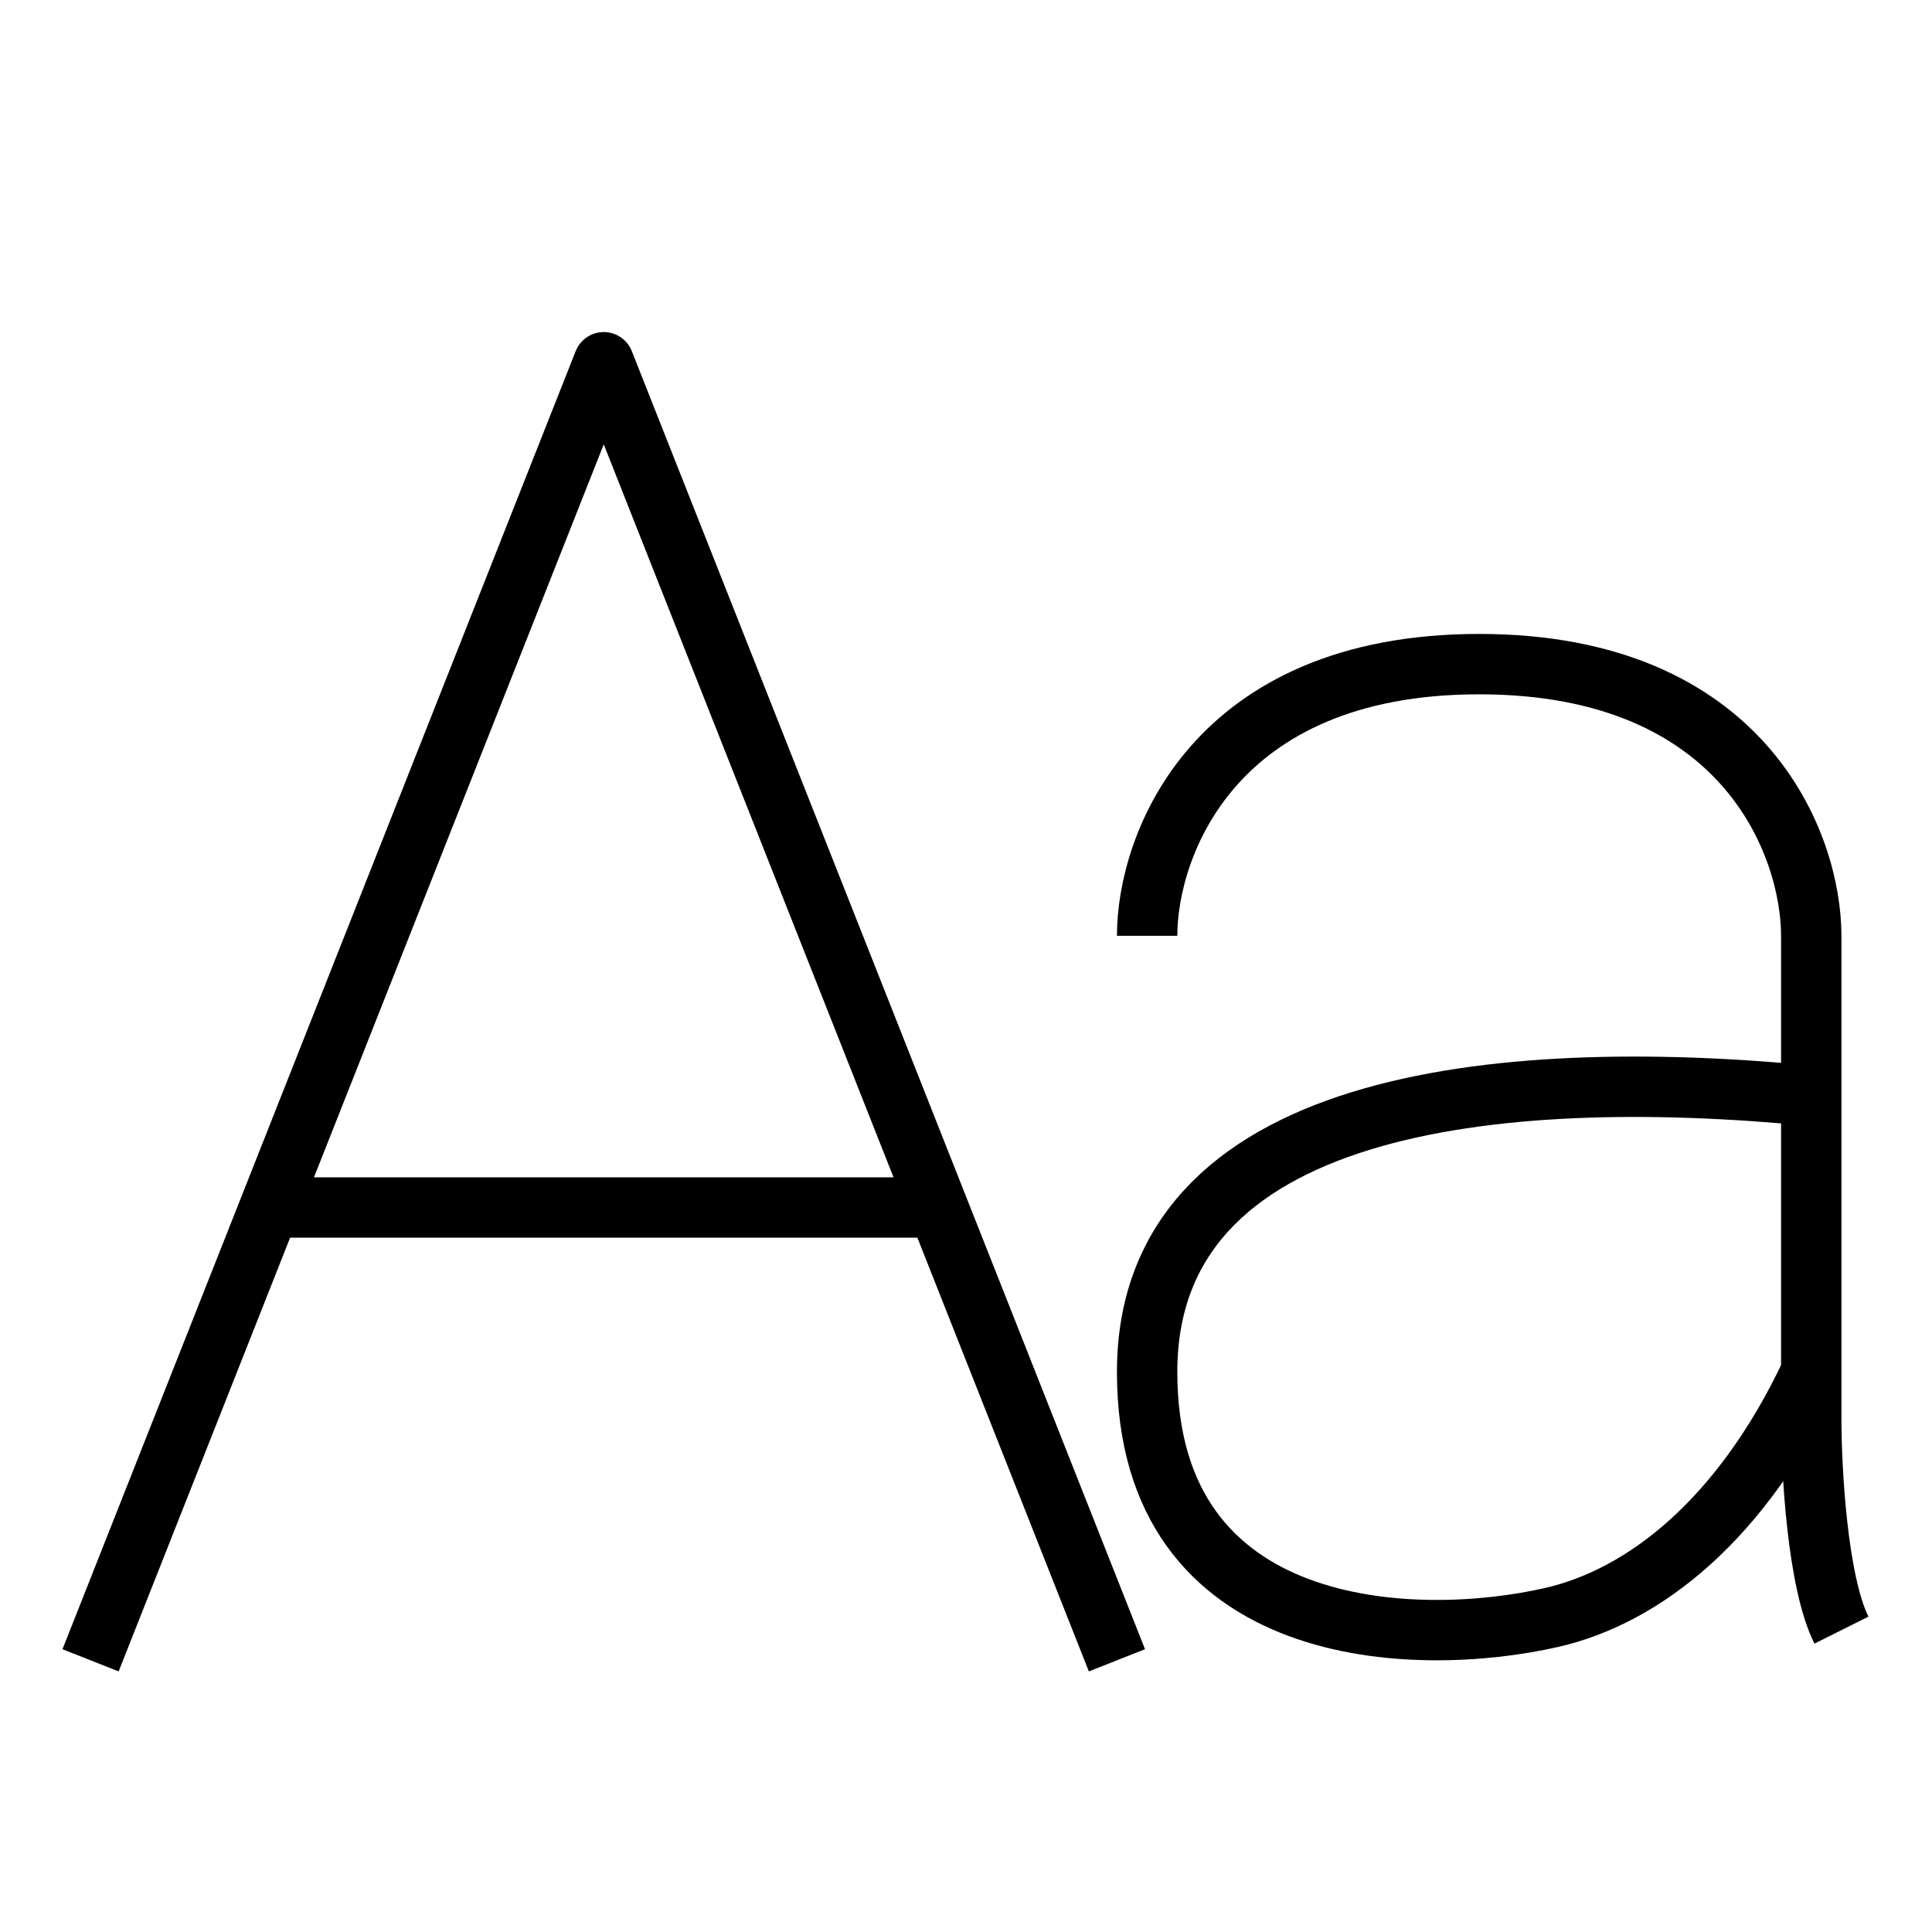
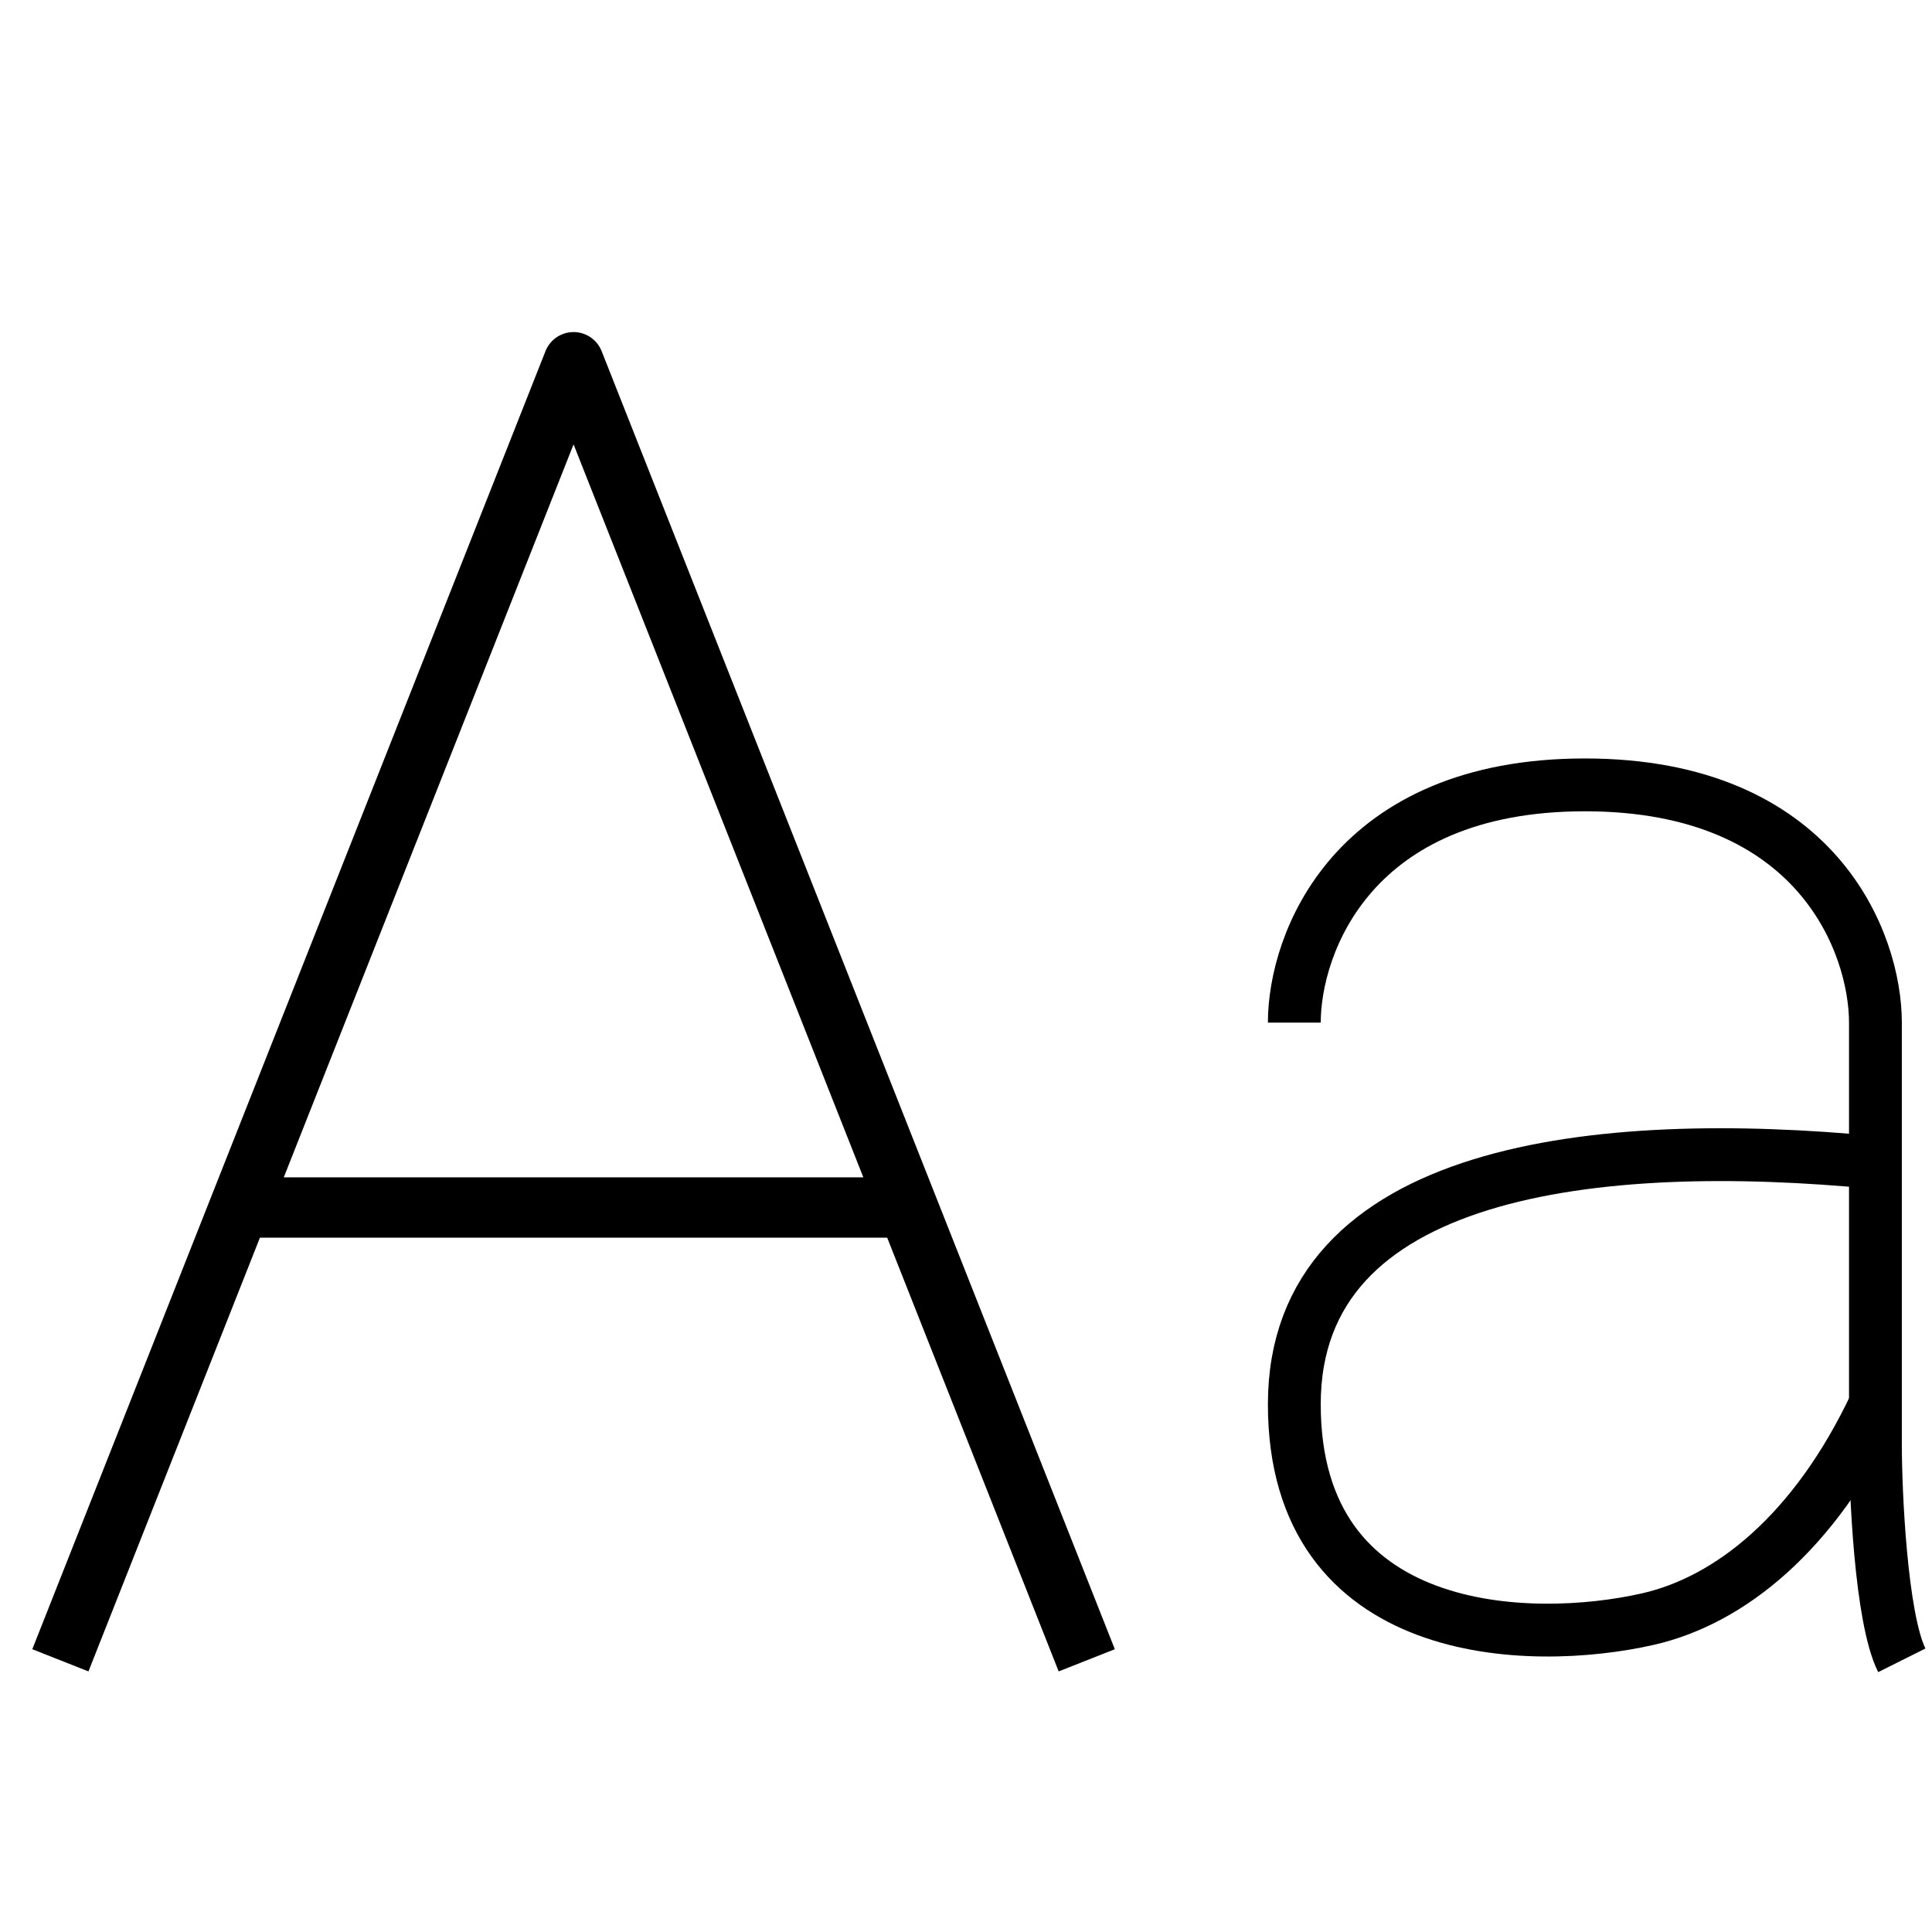
<svg xmlns="http://www.w3.org/2000/svg" fill="none" stroke="#000" stroke-linejoin="round" viewBox="0 0 32 32">
-   <path d="M1.5 27.5 10 6l8.5 21.5M4.5 20h11M19 15.5c0-1.5 1.1-4.5 5.5-4.5s5.5 3 5.5 4.5v8c0 .833.1 2.7.5 3.5" stroke-linejoin="round" />
-   <path d="M30 18.15c-5.26-.508-11 .102-11 4.575s4.464 4.575 6.696 4.066c1.54-.35 3.156-1.626 4.304-4.066" />
+   <path stroke="#000" d="M1 27.5 9.5 6 18 27.5" />
+   <path stroke="#000" d="M4 20h11" />
+   <path stroke="#000" stroke-width=".875" d="M21.438 16.938c0-1.313.962-3.938 4.812-3.938 3.85 0 4.813 2.625 4.813 3.938v7c0 .729.087 2.862.437 3.562" />
+   <path stroke="#000" stroke-width=".875" d="M31.063 19.256c-4.604-.445-9.625.09-9.625 4.003 0 3.914 3.905 4.003 5.858 3.558 1.349-.307 2.762-1.423 3.767-3.558" />
</svg>
